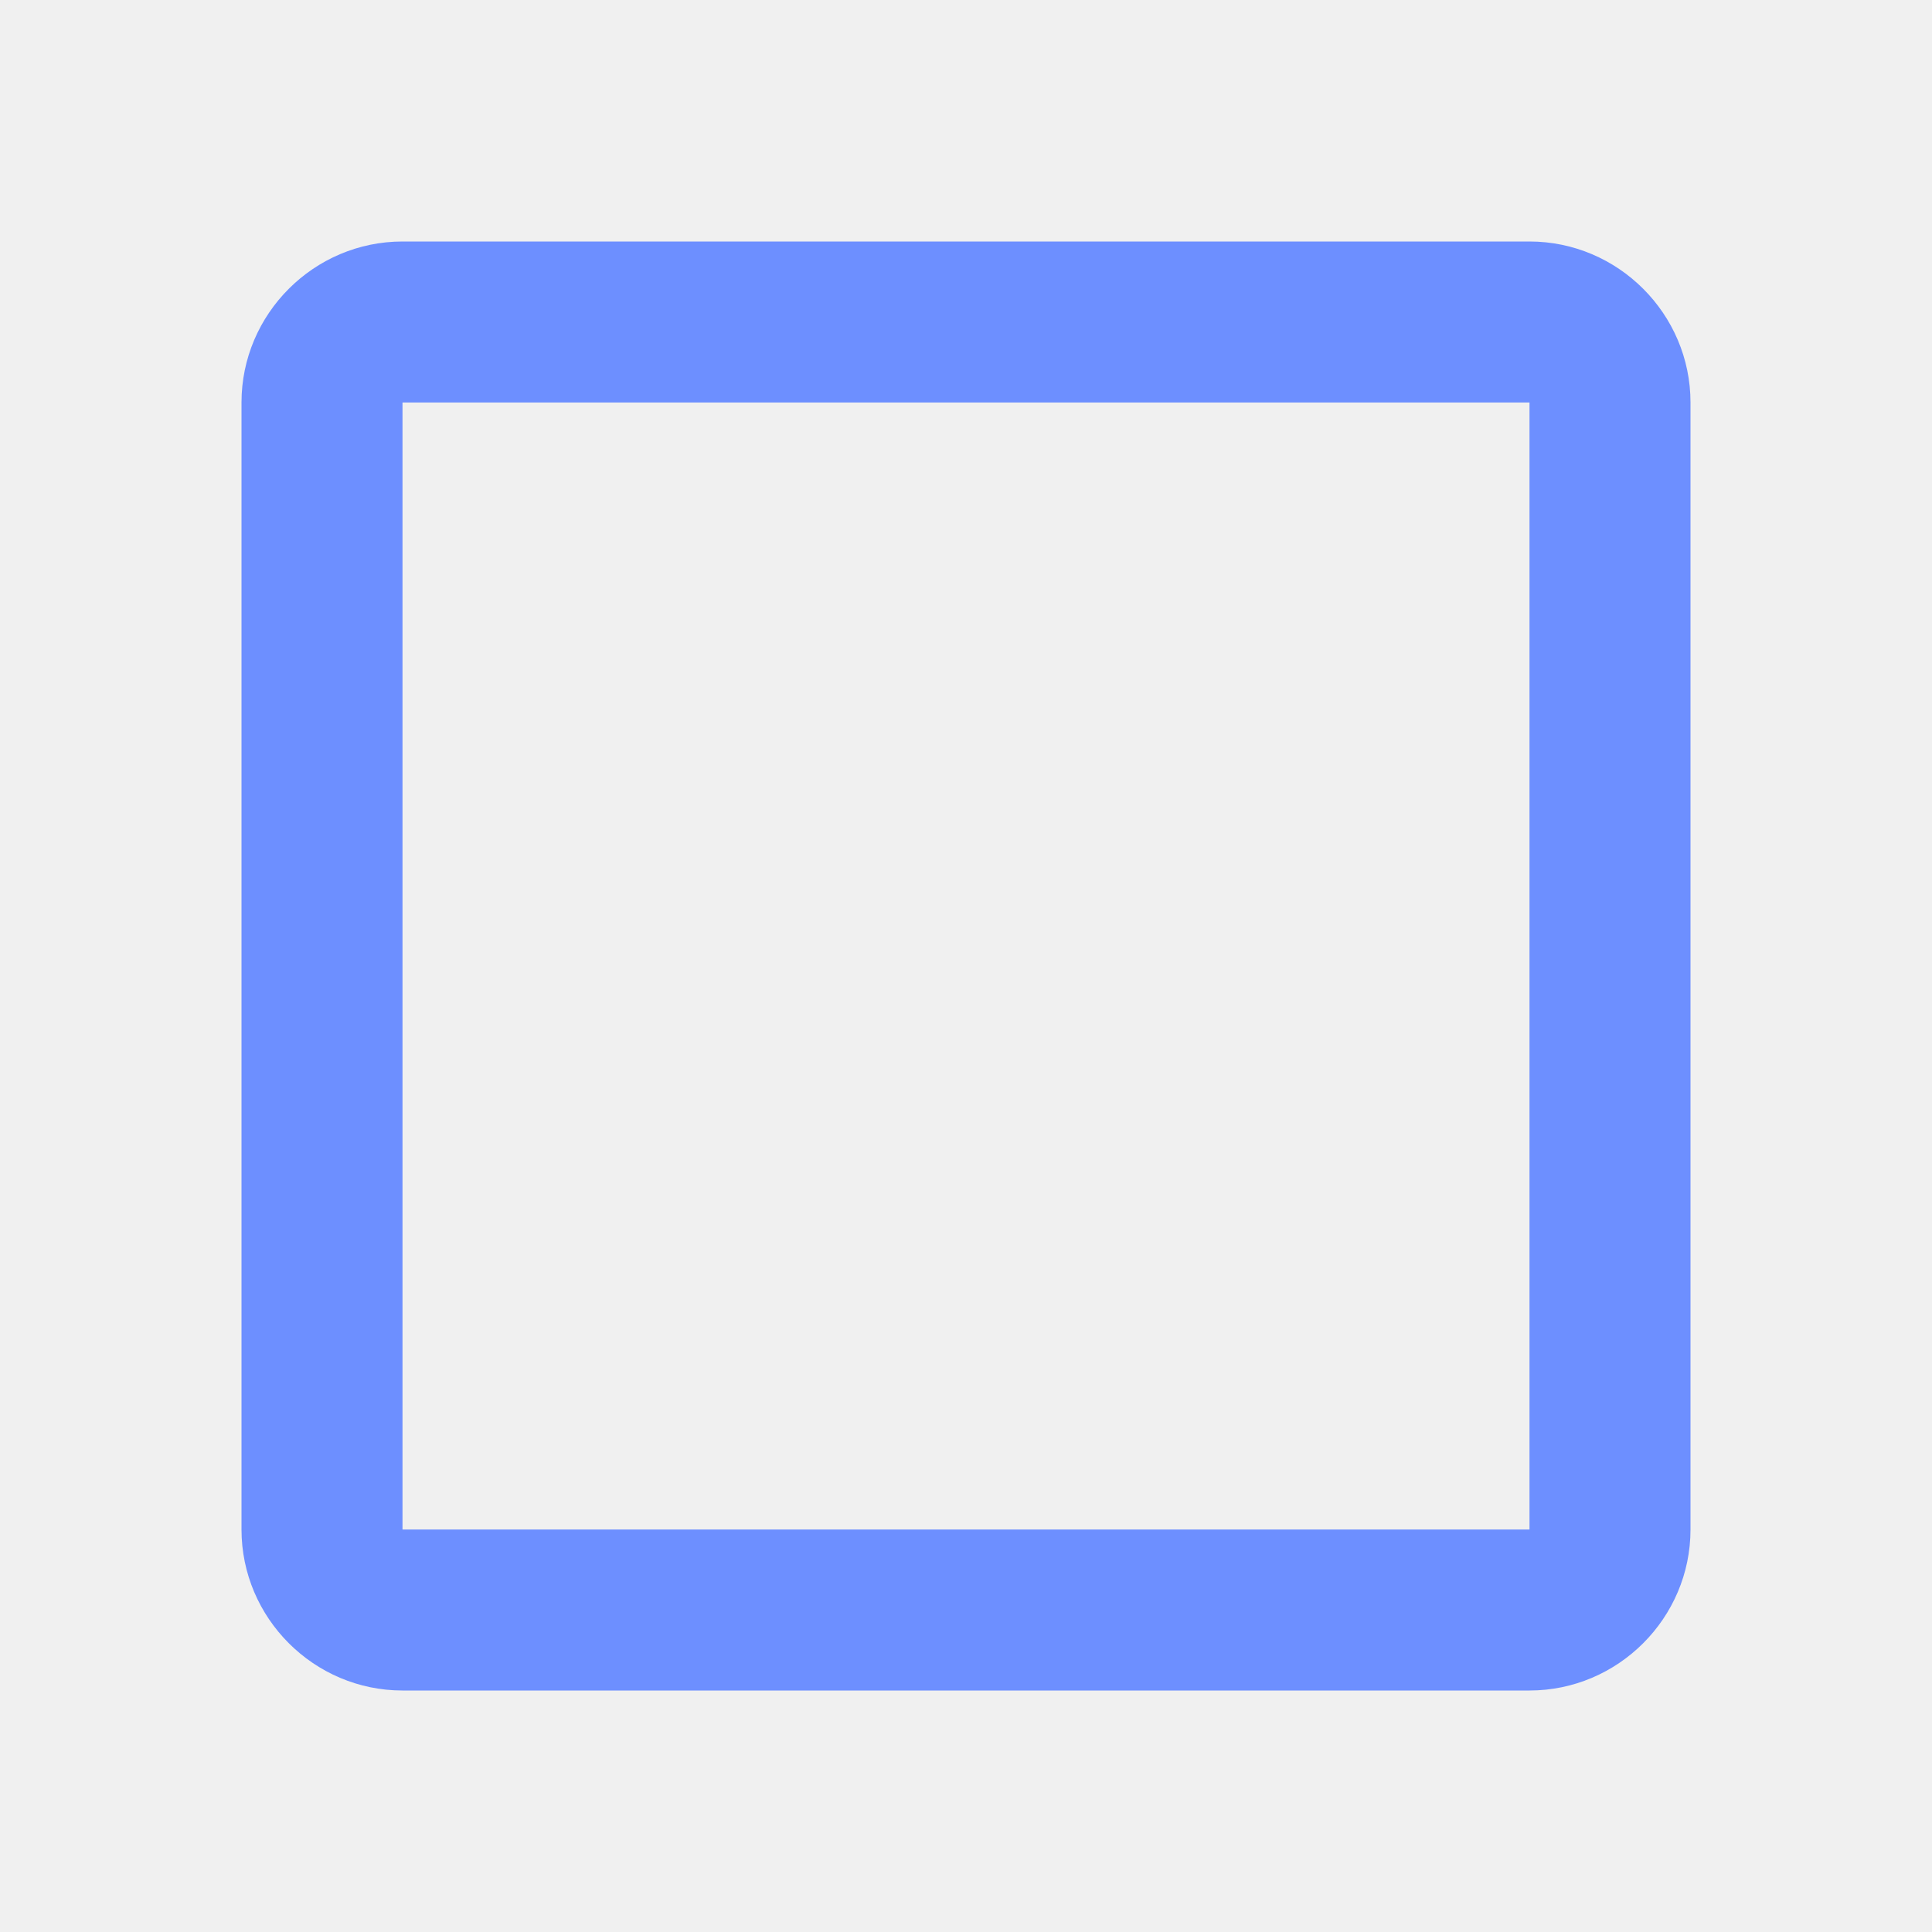
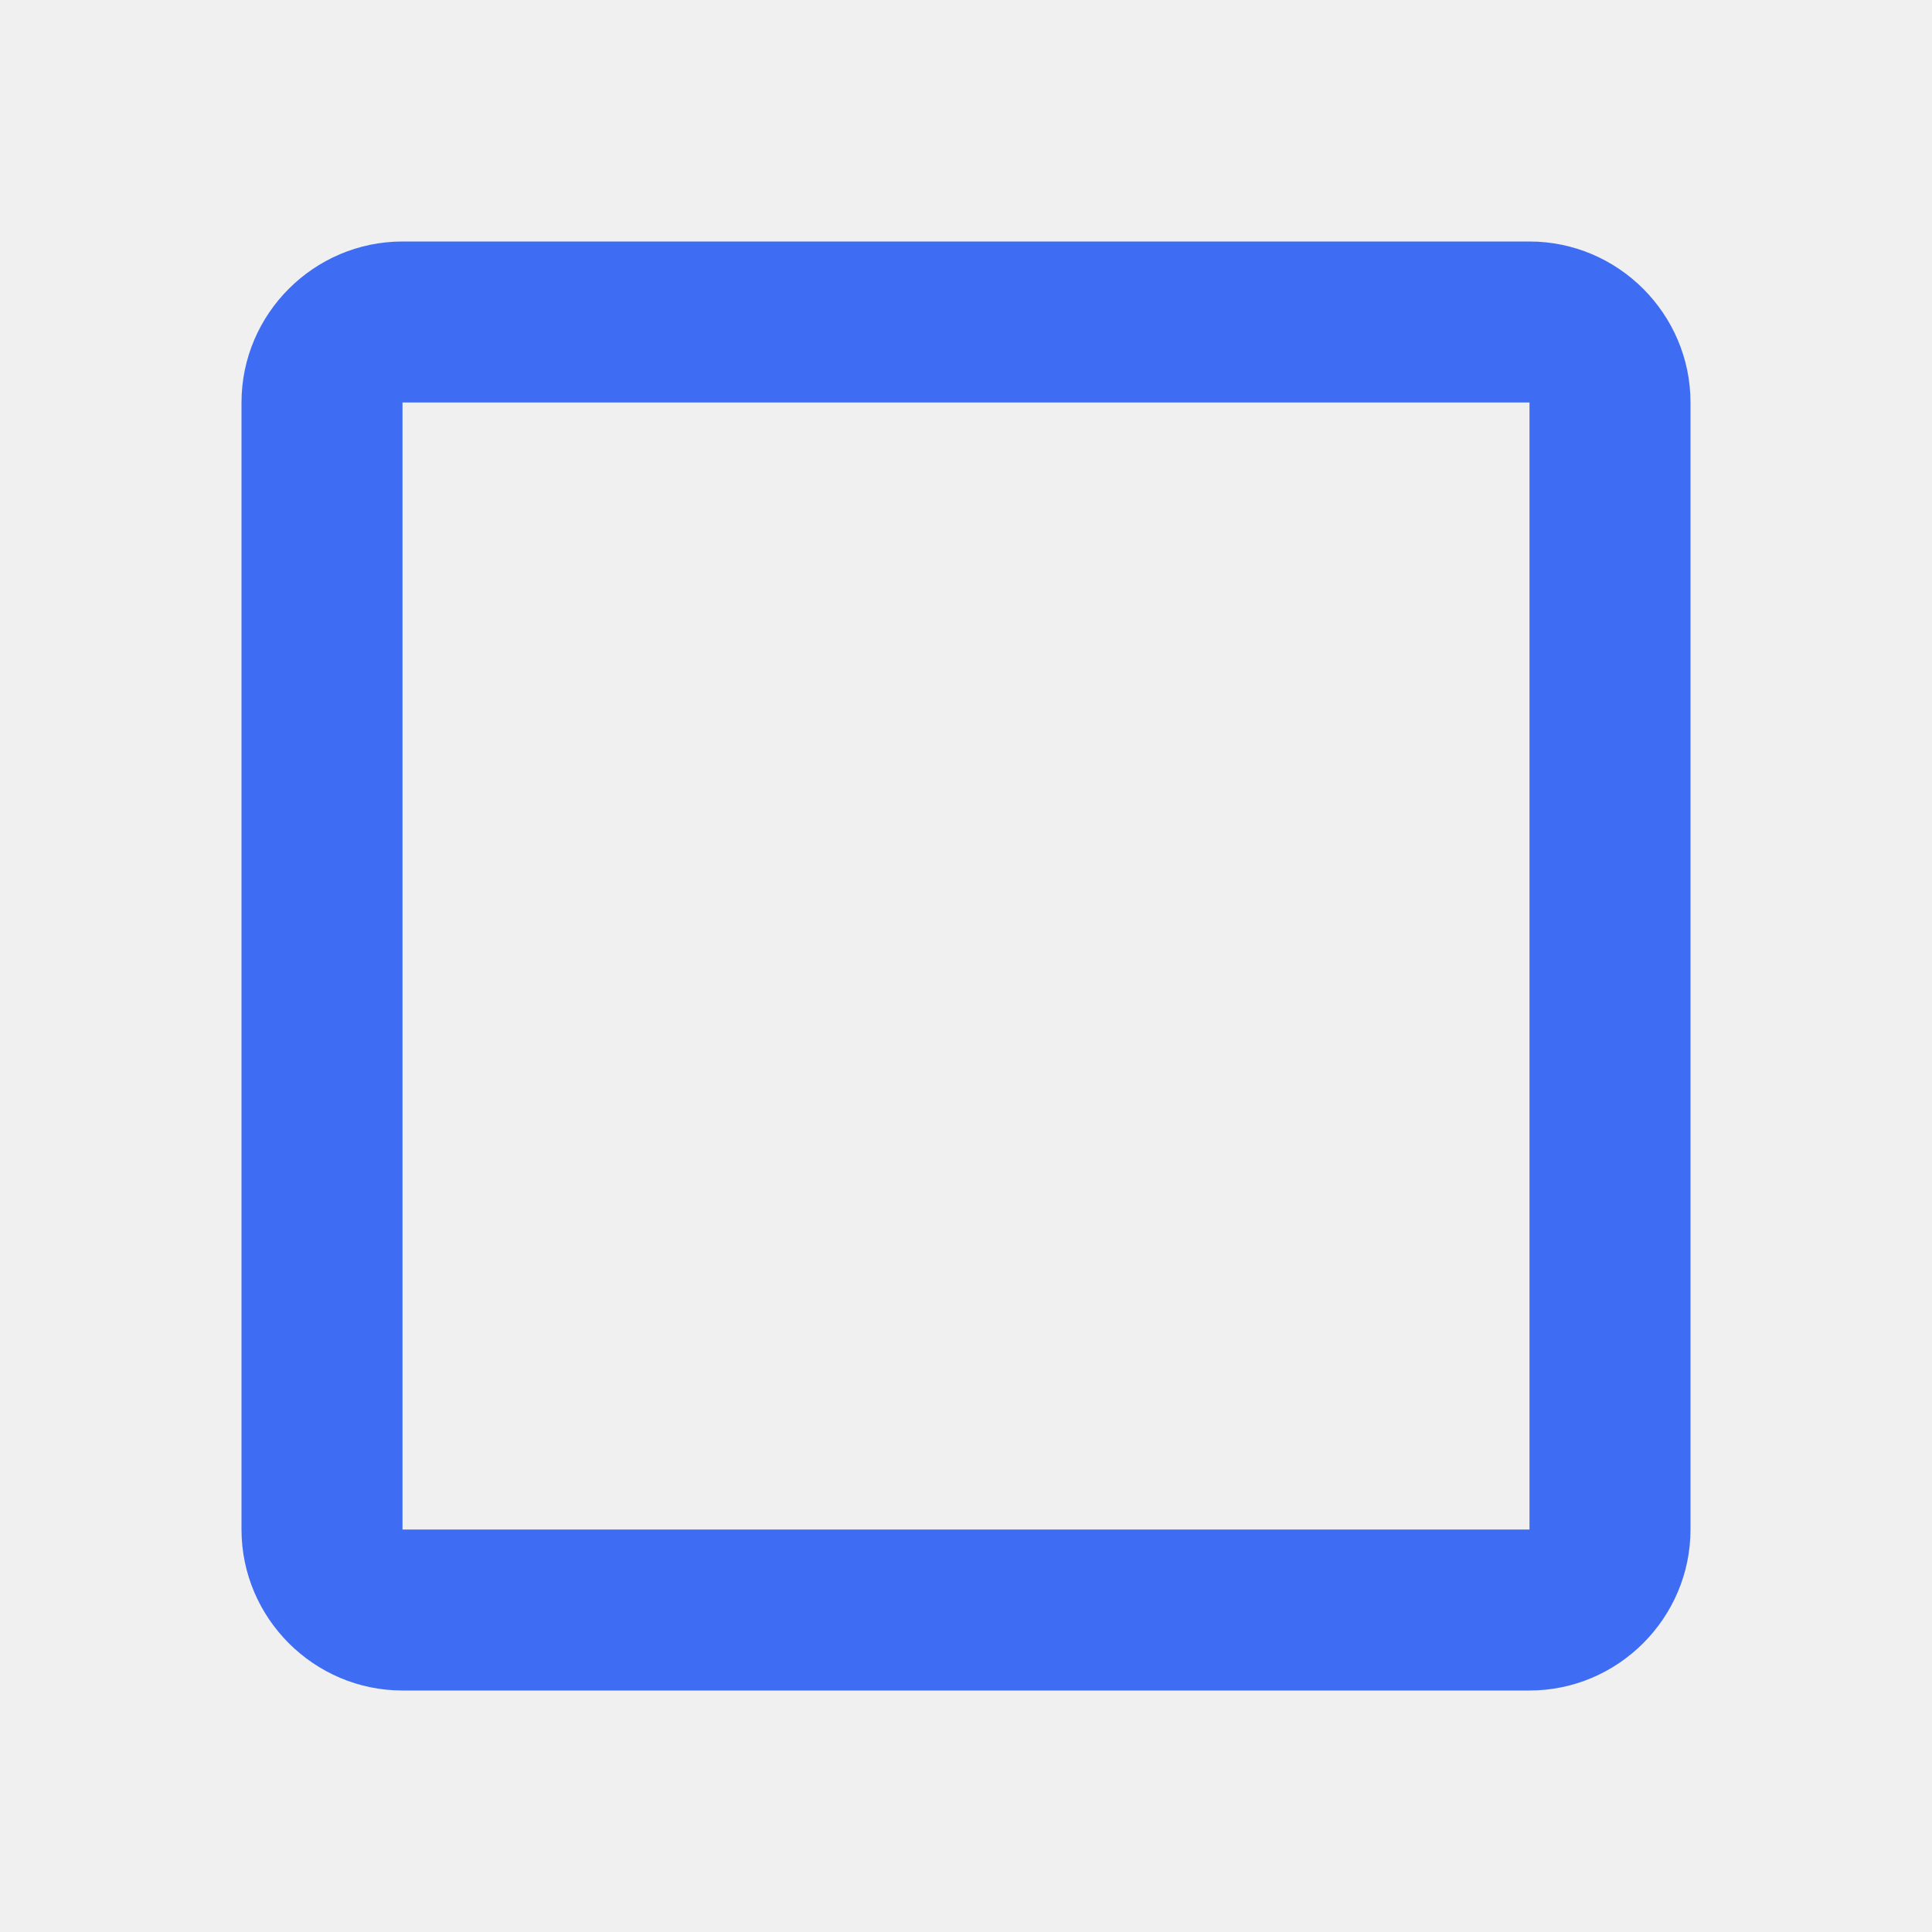
- <svg xmlns="http://www.w3.org/2000/svg" style="fill:rgb(109, 143, 255);" height="24px" viewBox="0 0 24 24" width="24px" fill="#FFFFFF">
+ <svg xmlns="http://www.w3.org/2000/svg" style="fill:#3e6df4;" height="24px" viewBox="0 0 24 24" width="24px" fill="#FFFFFF">
  <path d="M0 0h24v24H0z" fill="none" />
  <path d="M19 5v14H5V5h14m0-2H5c-1.1 0-2 .9-2 2v14c0 1.1.9 2 2 2h14c1.1 0 2-.9 2-2V5c0-1.1-.9-2-2-2z" />
</svg>
